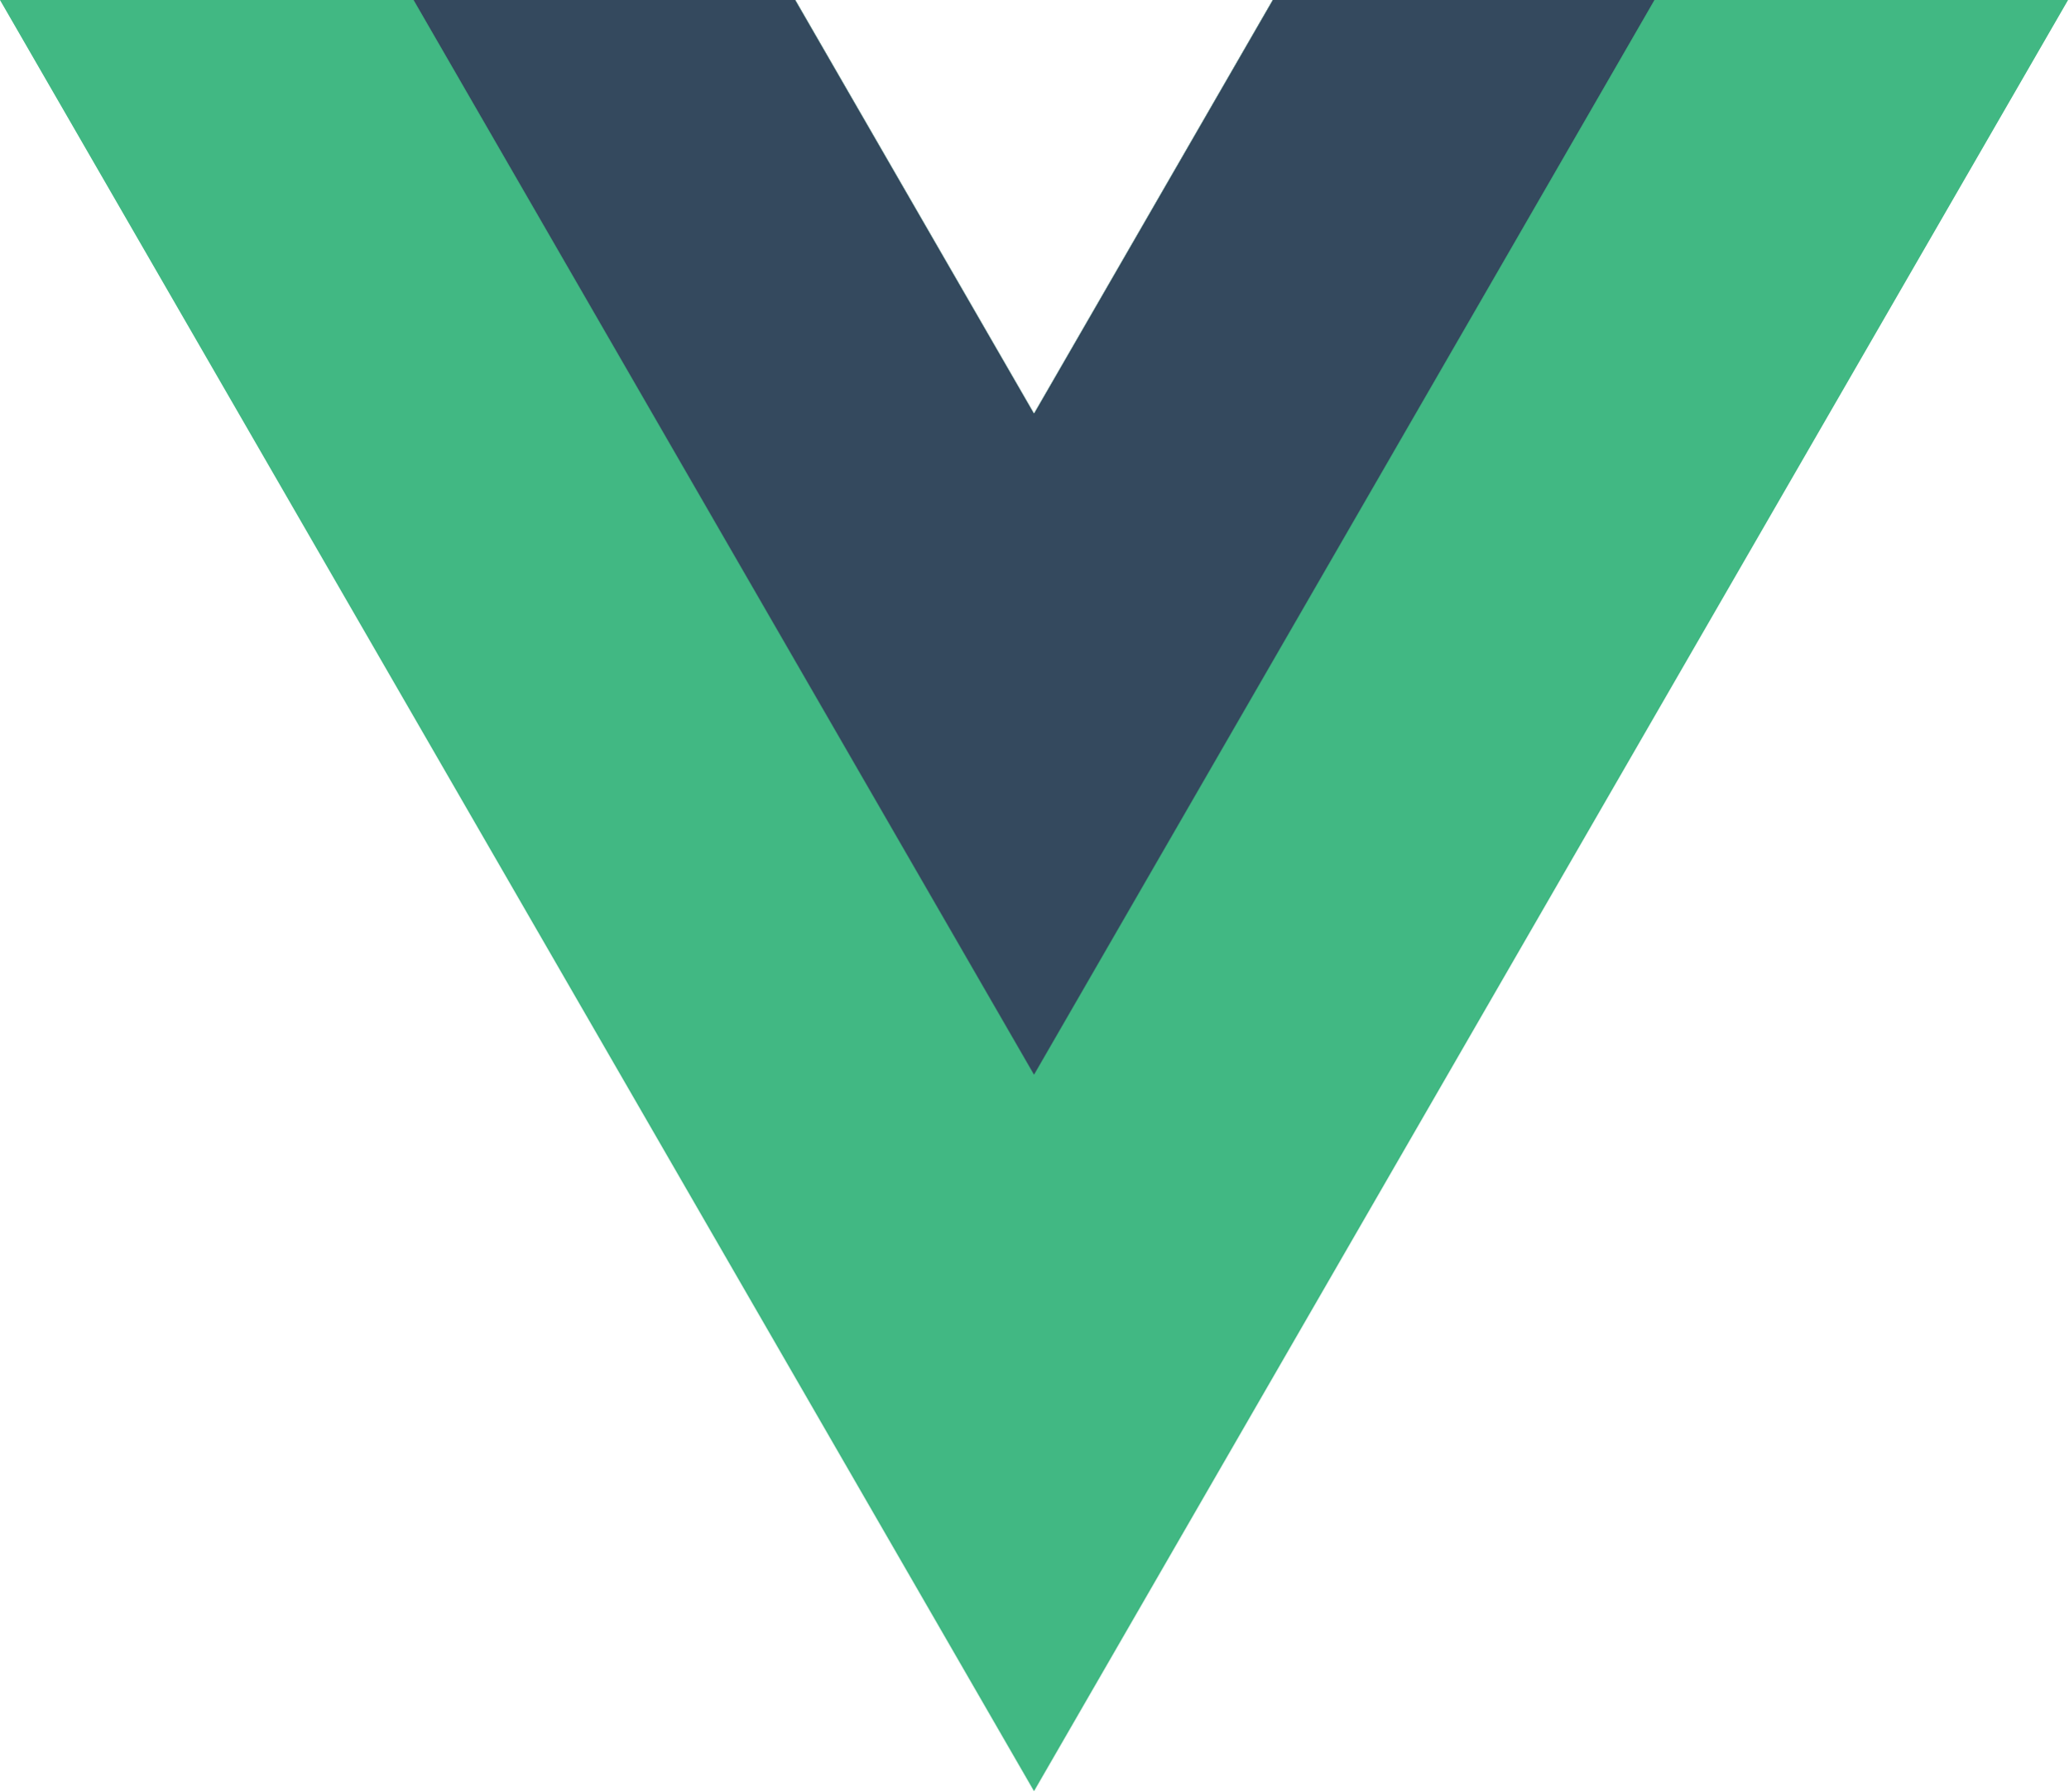
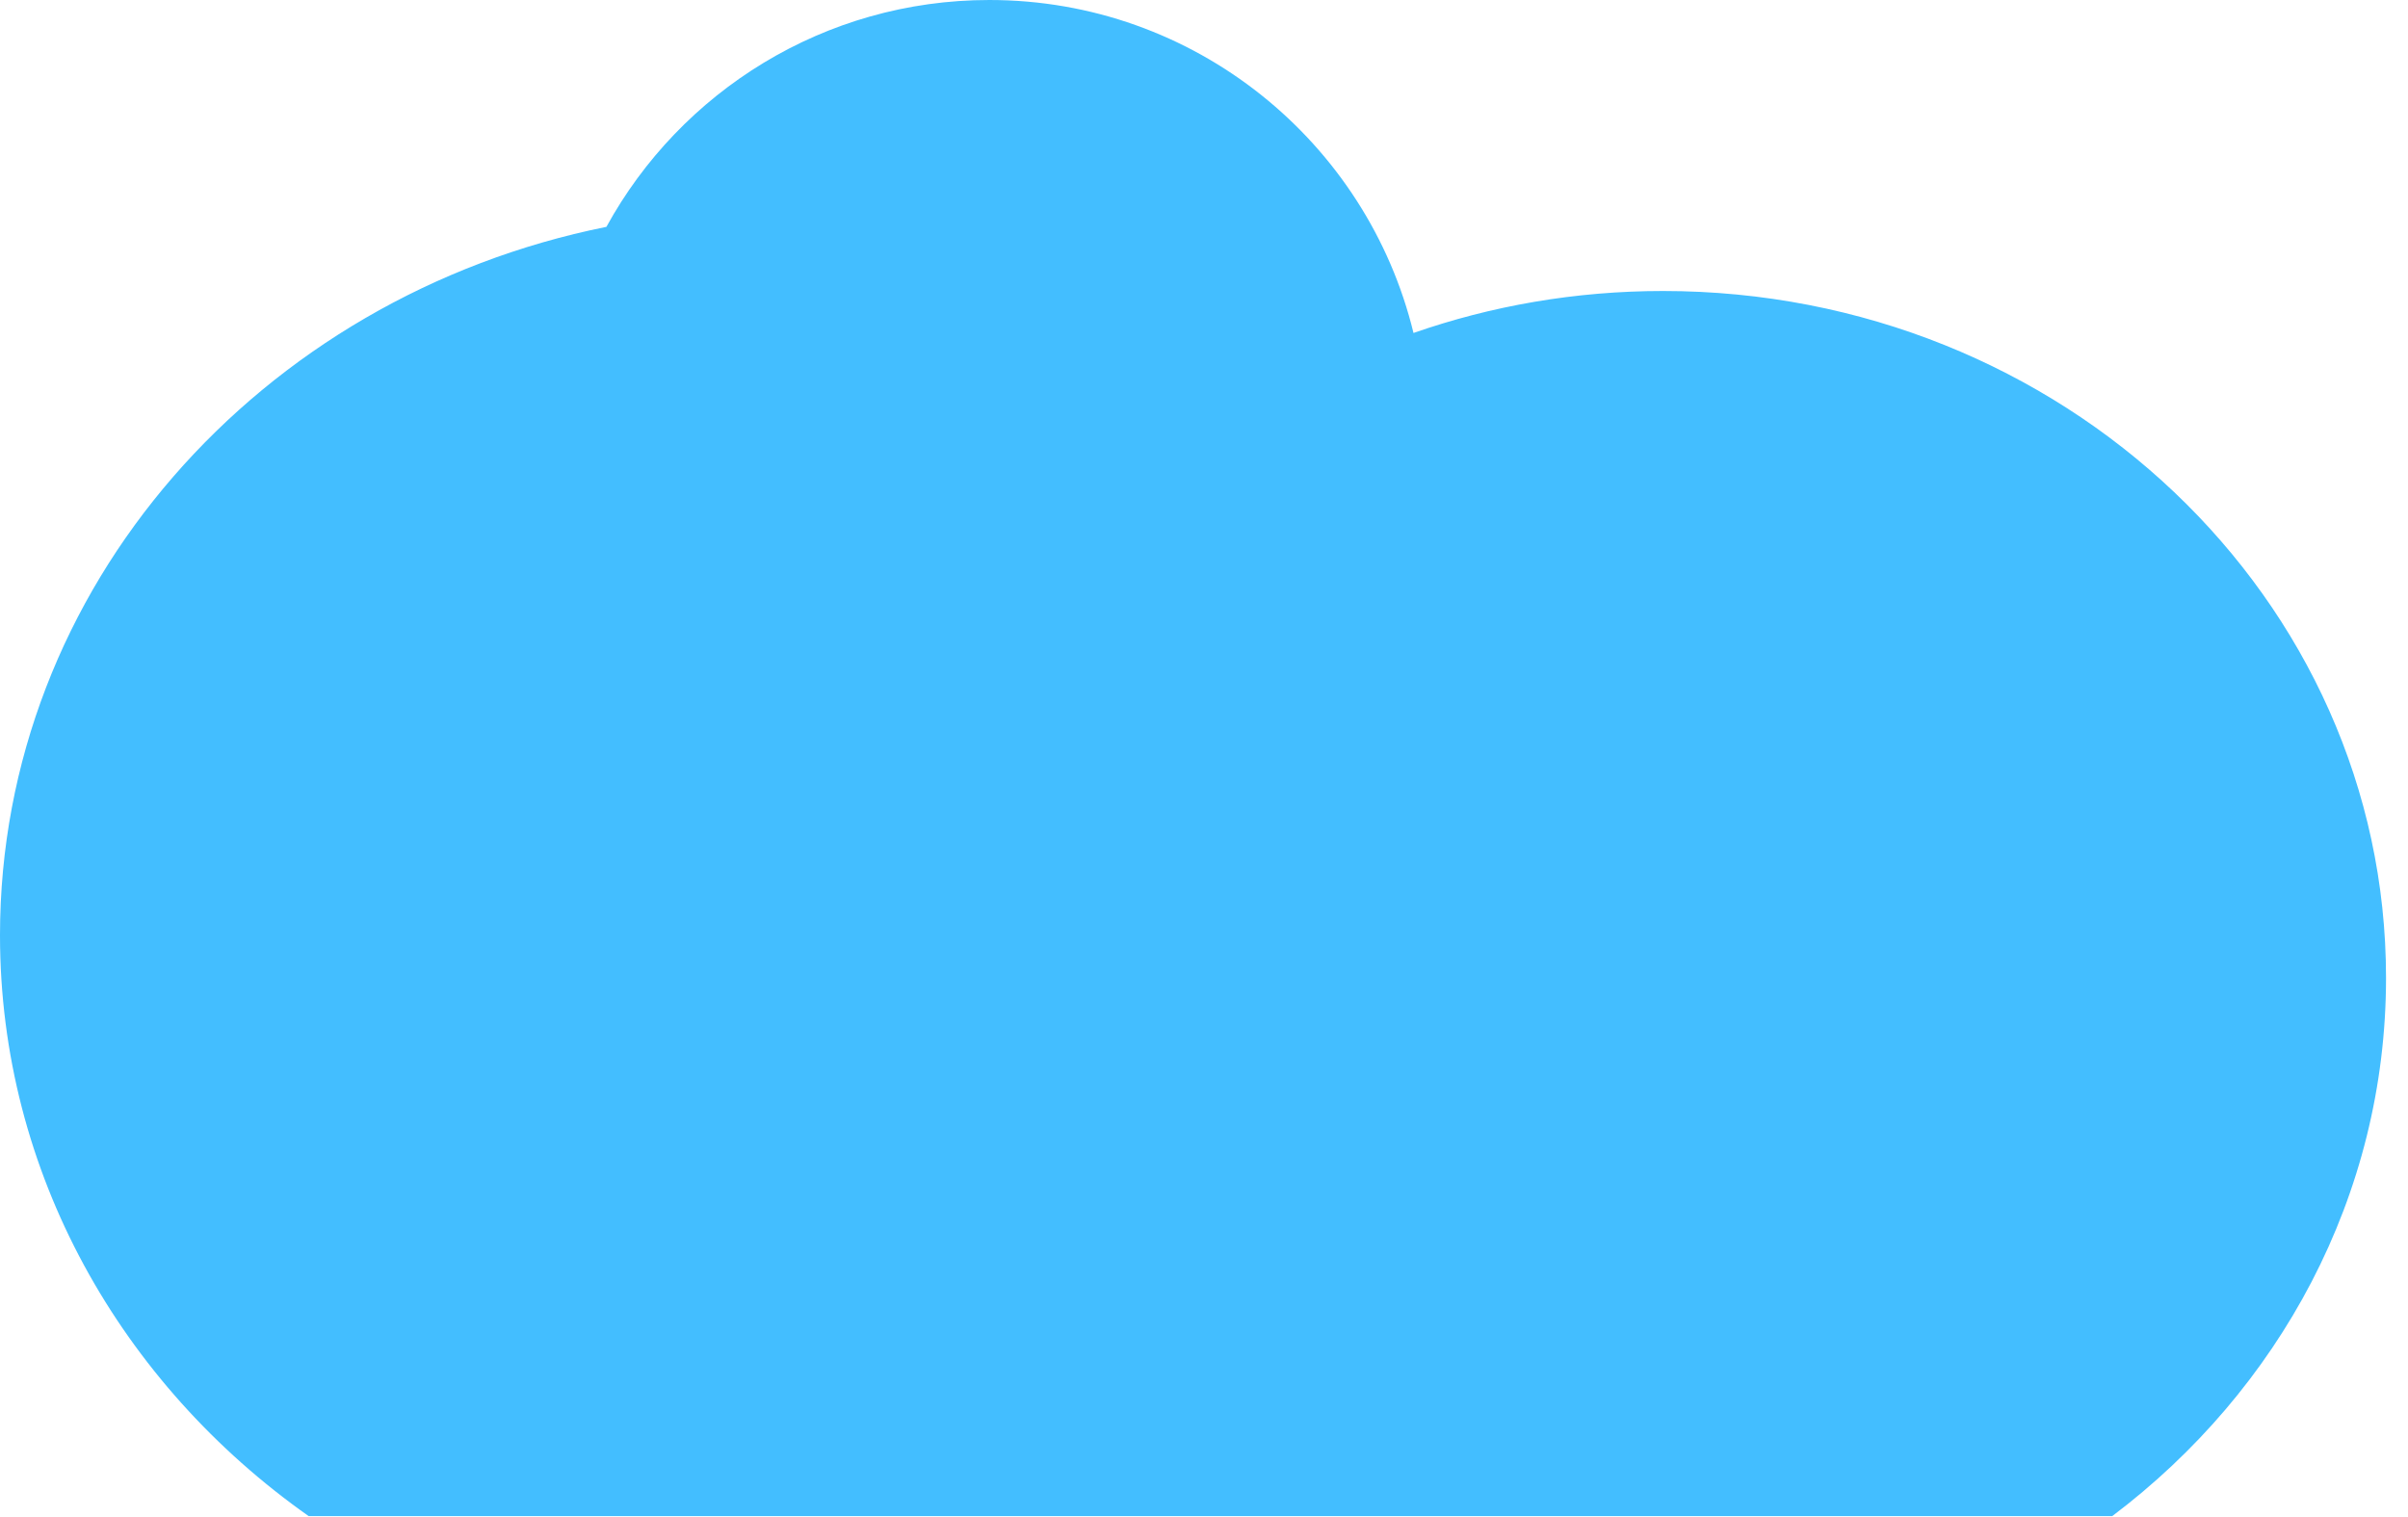
- <svg xmlns="http://www.w3.org/2000/svg" viewBox="0 0 261.76 226.69">
-   <path d="M161.096.001l-30.225 52.351L100.647.001H-.005l130.877 226.688L261.749.001z" fill="#41b883" />
-   <path d="M161.096.001l-30.225 52.351L100.647.001H52.346l78.526 136.01L209.398.001z" fill="#34495e" />
+ <svg xmlns="http://www.w3.org/2000/svg" width="81" height="51" viewBox="0 0 81 51" fill="none">
+   <path fill-rule="evenodd" clip-rule="evenodd" d="M55.94 9.789C52.99 9.789 50.163 10.288 47.547 11.201C45.984 4.773 40.189 0 33.28 0C27.727 0 22.893 3.083 20.398 7.631C8.743 9.975 0 19.754 0 31.461C0 39.459 4.081 46.558 10.383 51H71.051C76.663 46.767 80.261 40.23 80.261 32.895C80.261 20.134 69.372 9.789 55.94 9.789Z" fill="#43BEFF" />
</svg>
